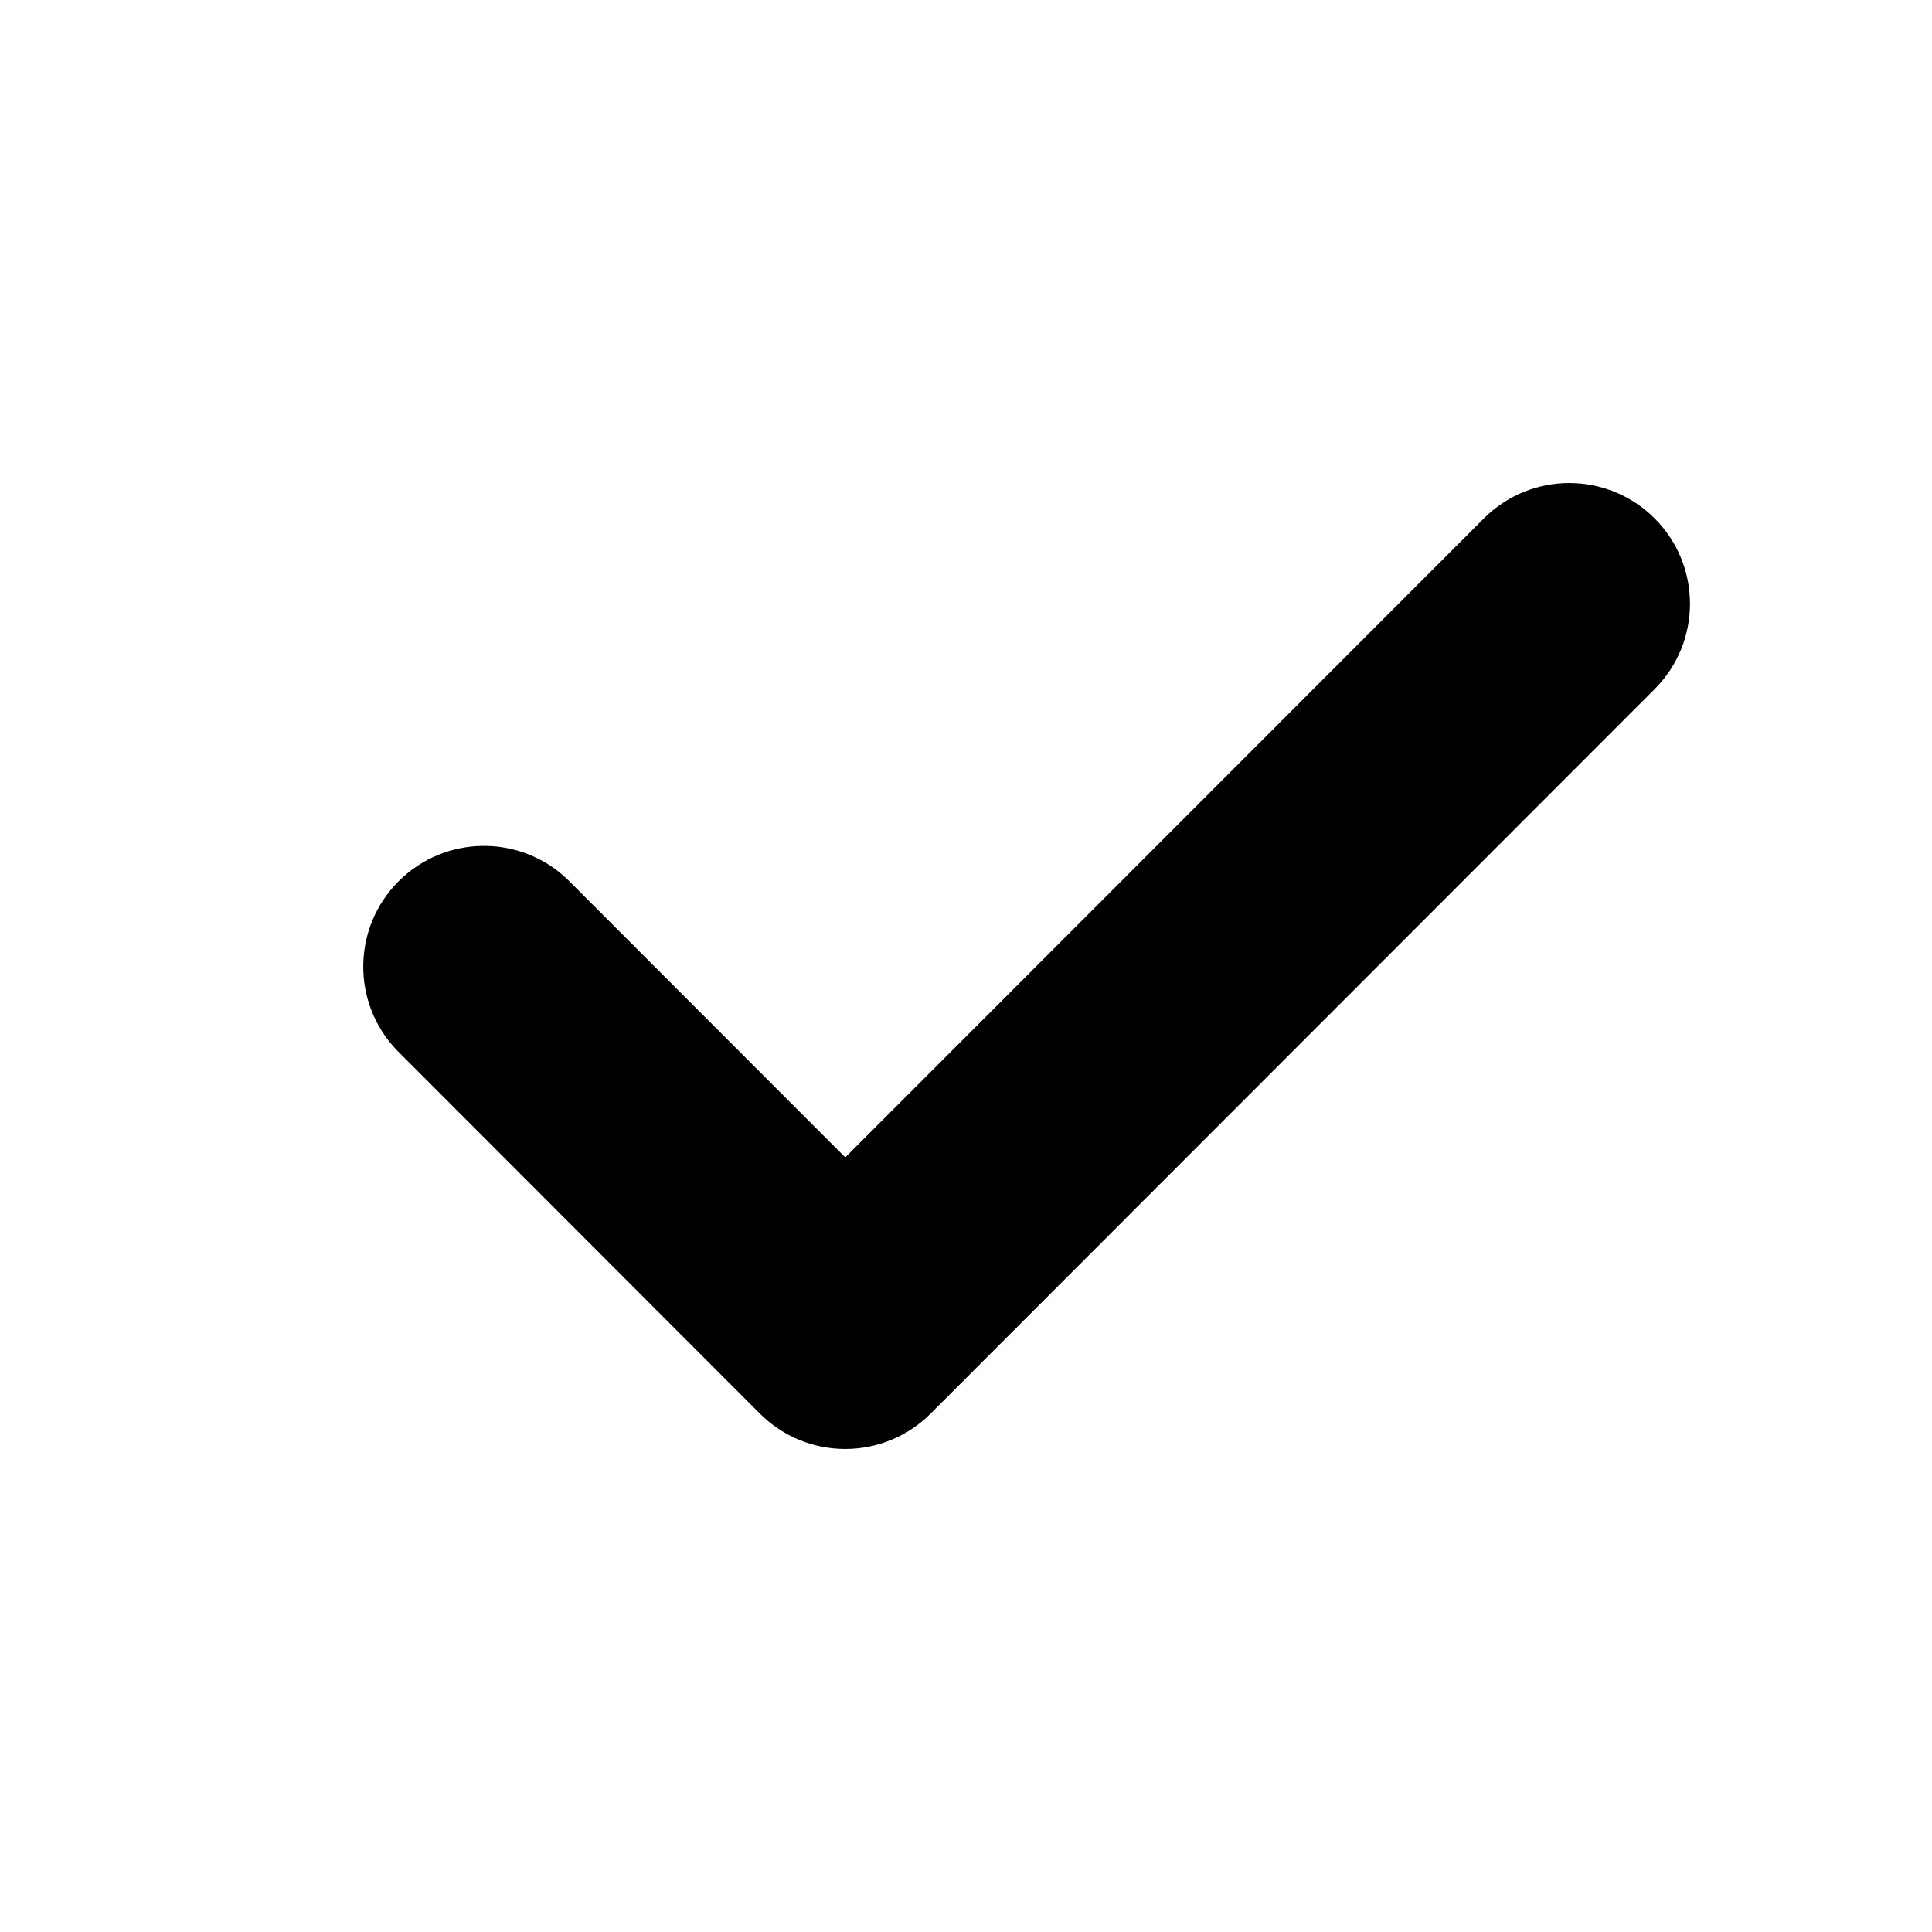
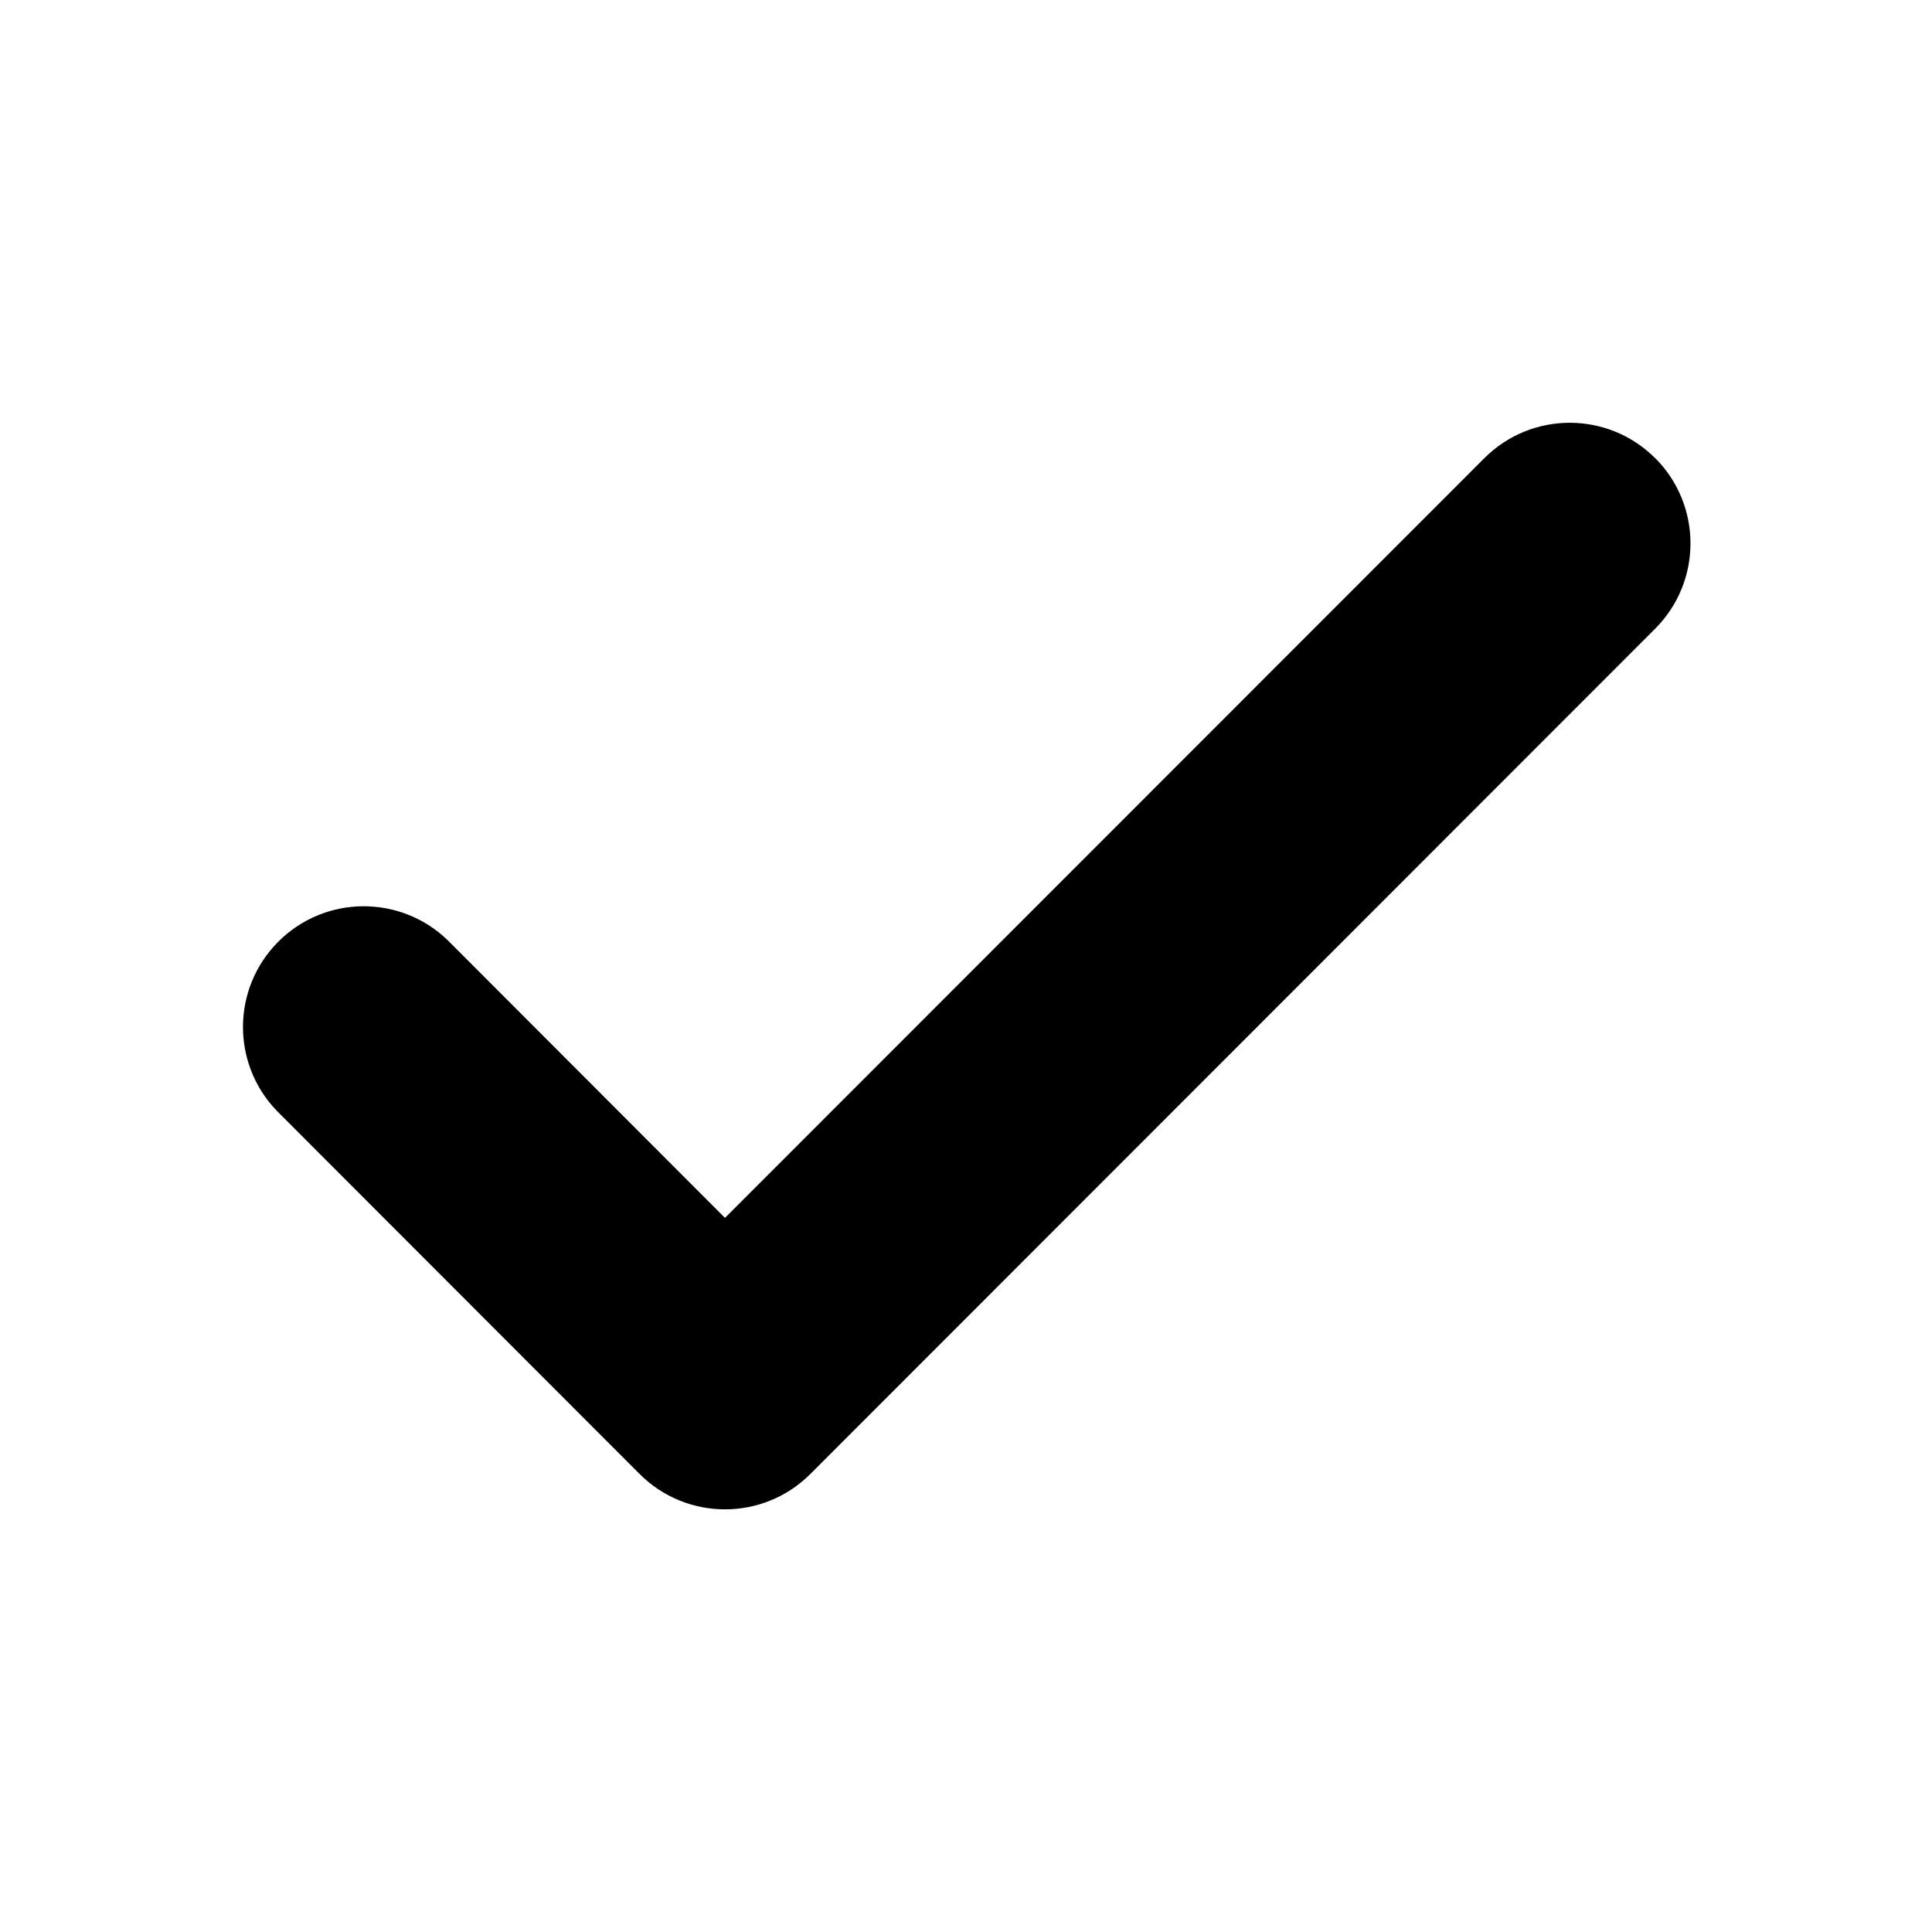
<svg xmlns="http://www.w3.org/2000/svg" width="16" height="16" viewBox="0 0 16 16">
-   <path fill-rule="evenodd" clip-rule="evenodd" d="M13.703 4.293a1 1 0 0 1 0 1.414l-5.996 6a1 1 0 0 1-1.414 0L3.289 8.7a1 1 0 0 1 1.414-1.414L7 9.585l5.289-5.292a1 1 0 0 1 1.414 0Z" />
+   <path fill-rule="evenodd" d="M13.707 3.793a1 1 0 0 1 0 1.414l-6.996 7a1 1 0 0 1-1.414 0L2.293 9.2a1 1 0 0 1 1.414-1.414l2.297 2.3 6.289-6.292a1 1 0 0 1 1.414 0Z" clip-rule="evenodd" />
</svg>
